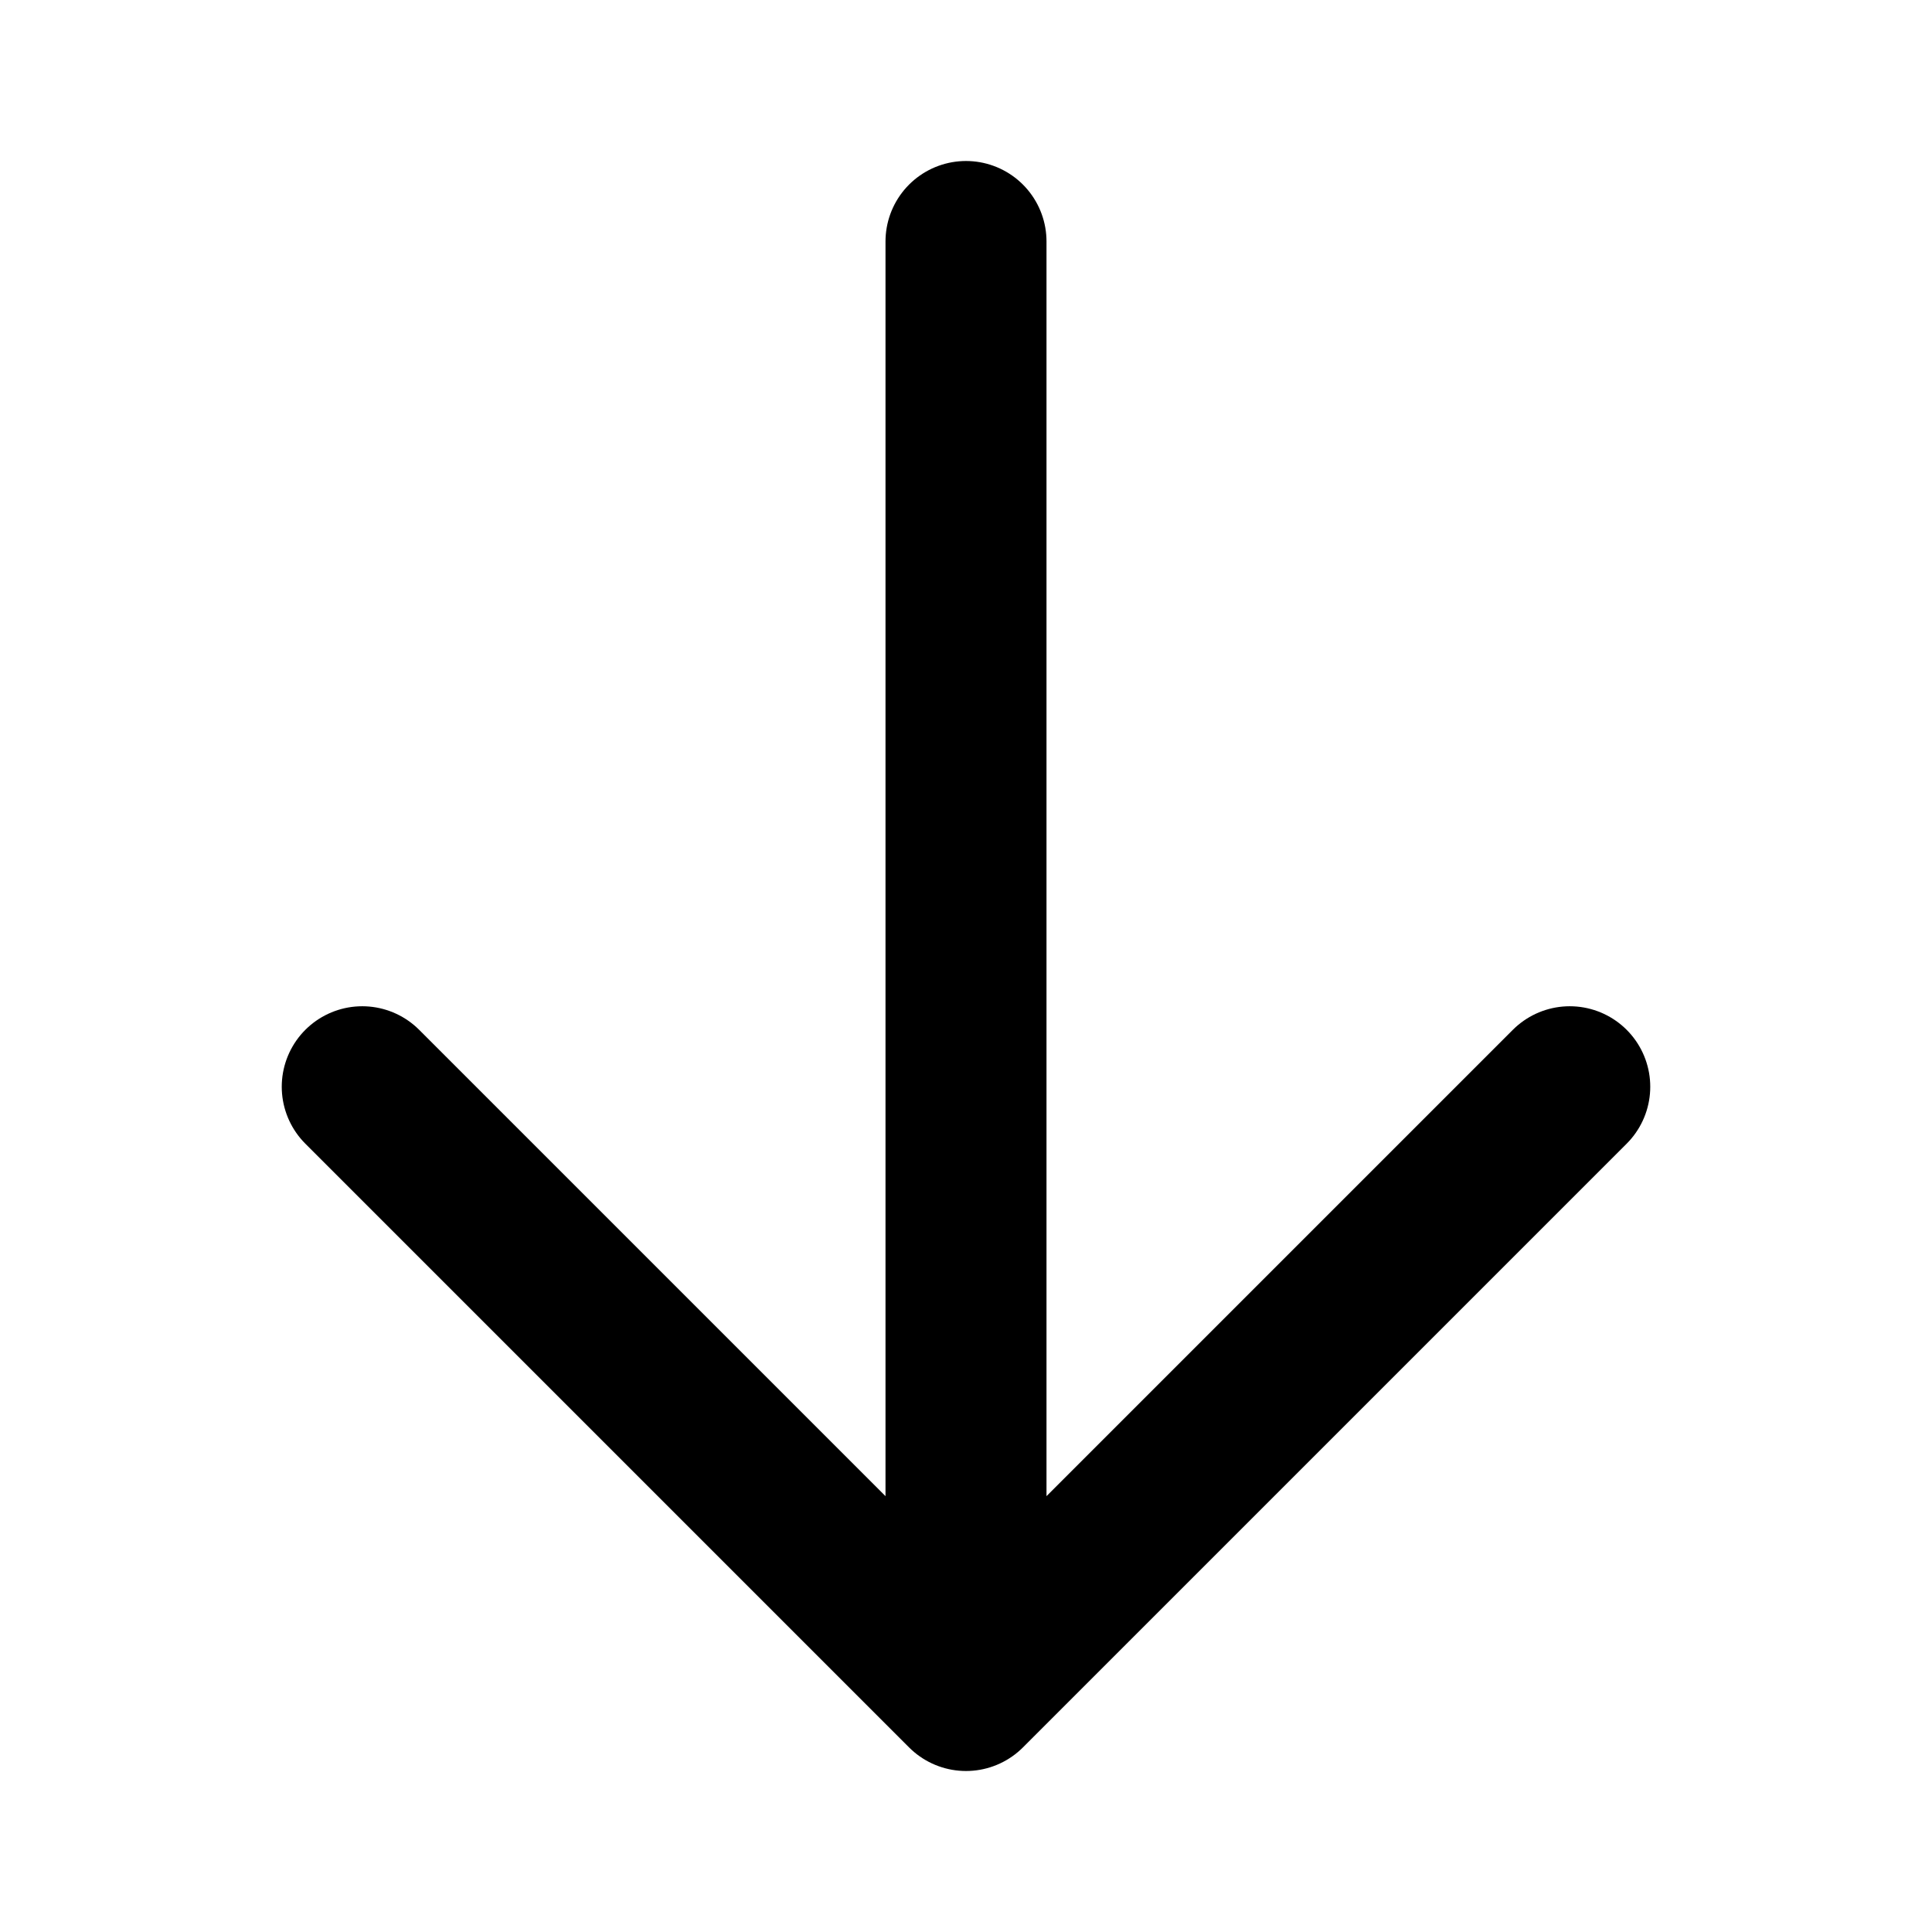
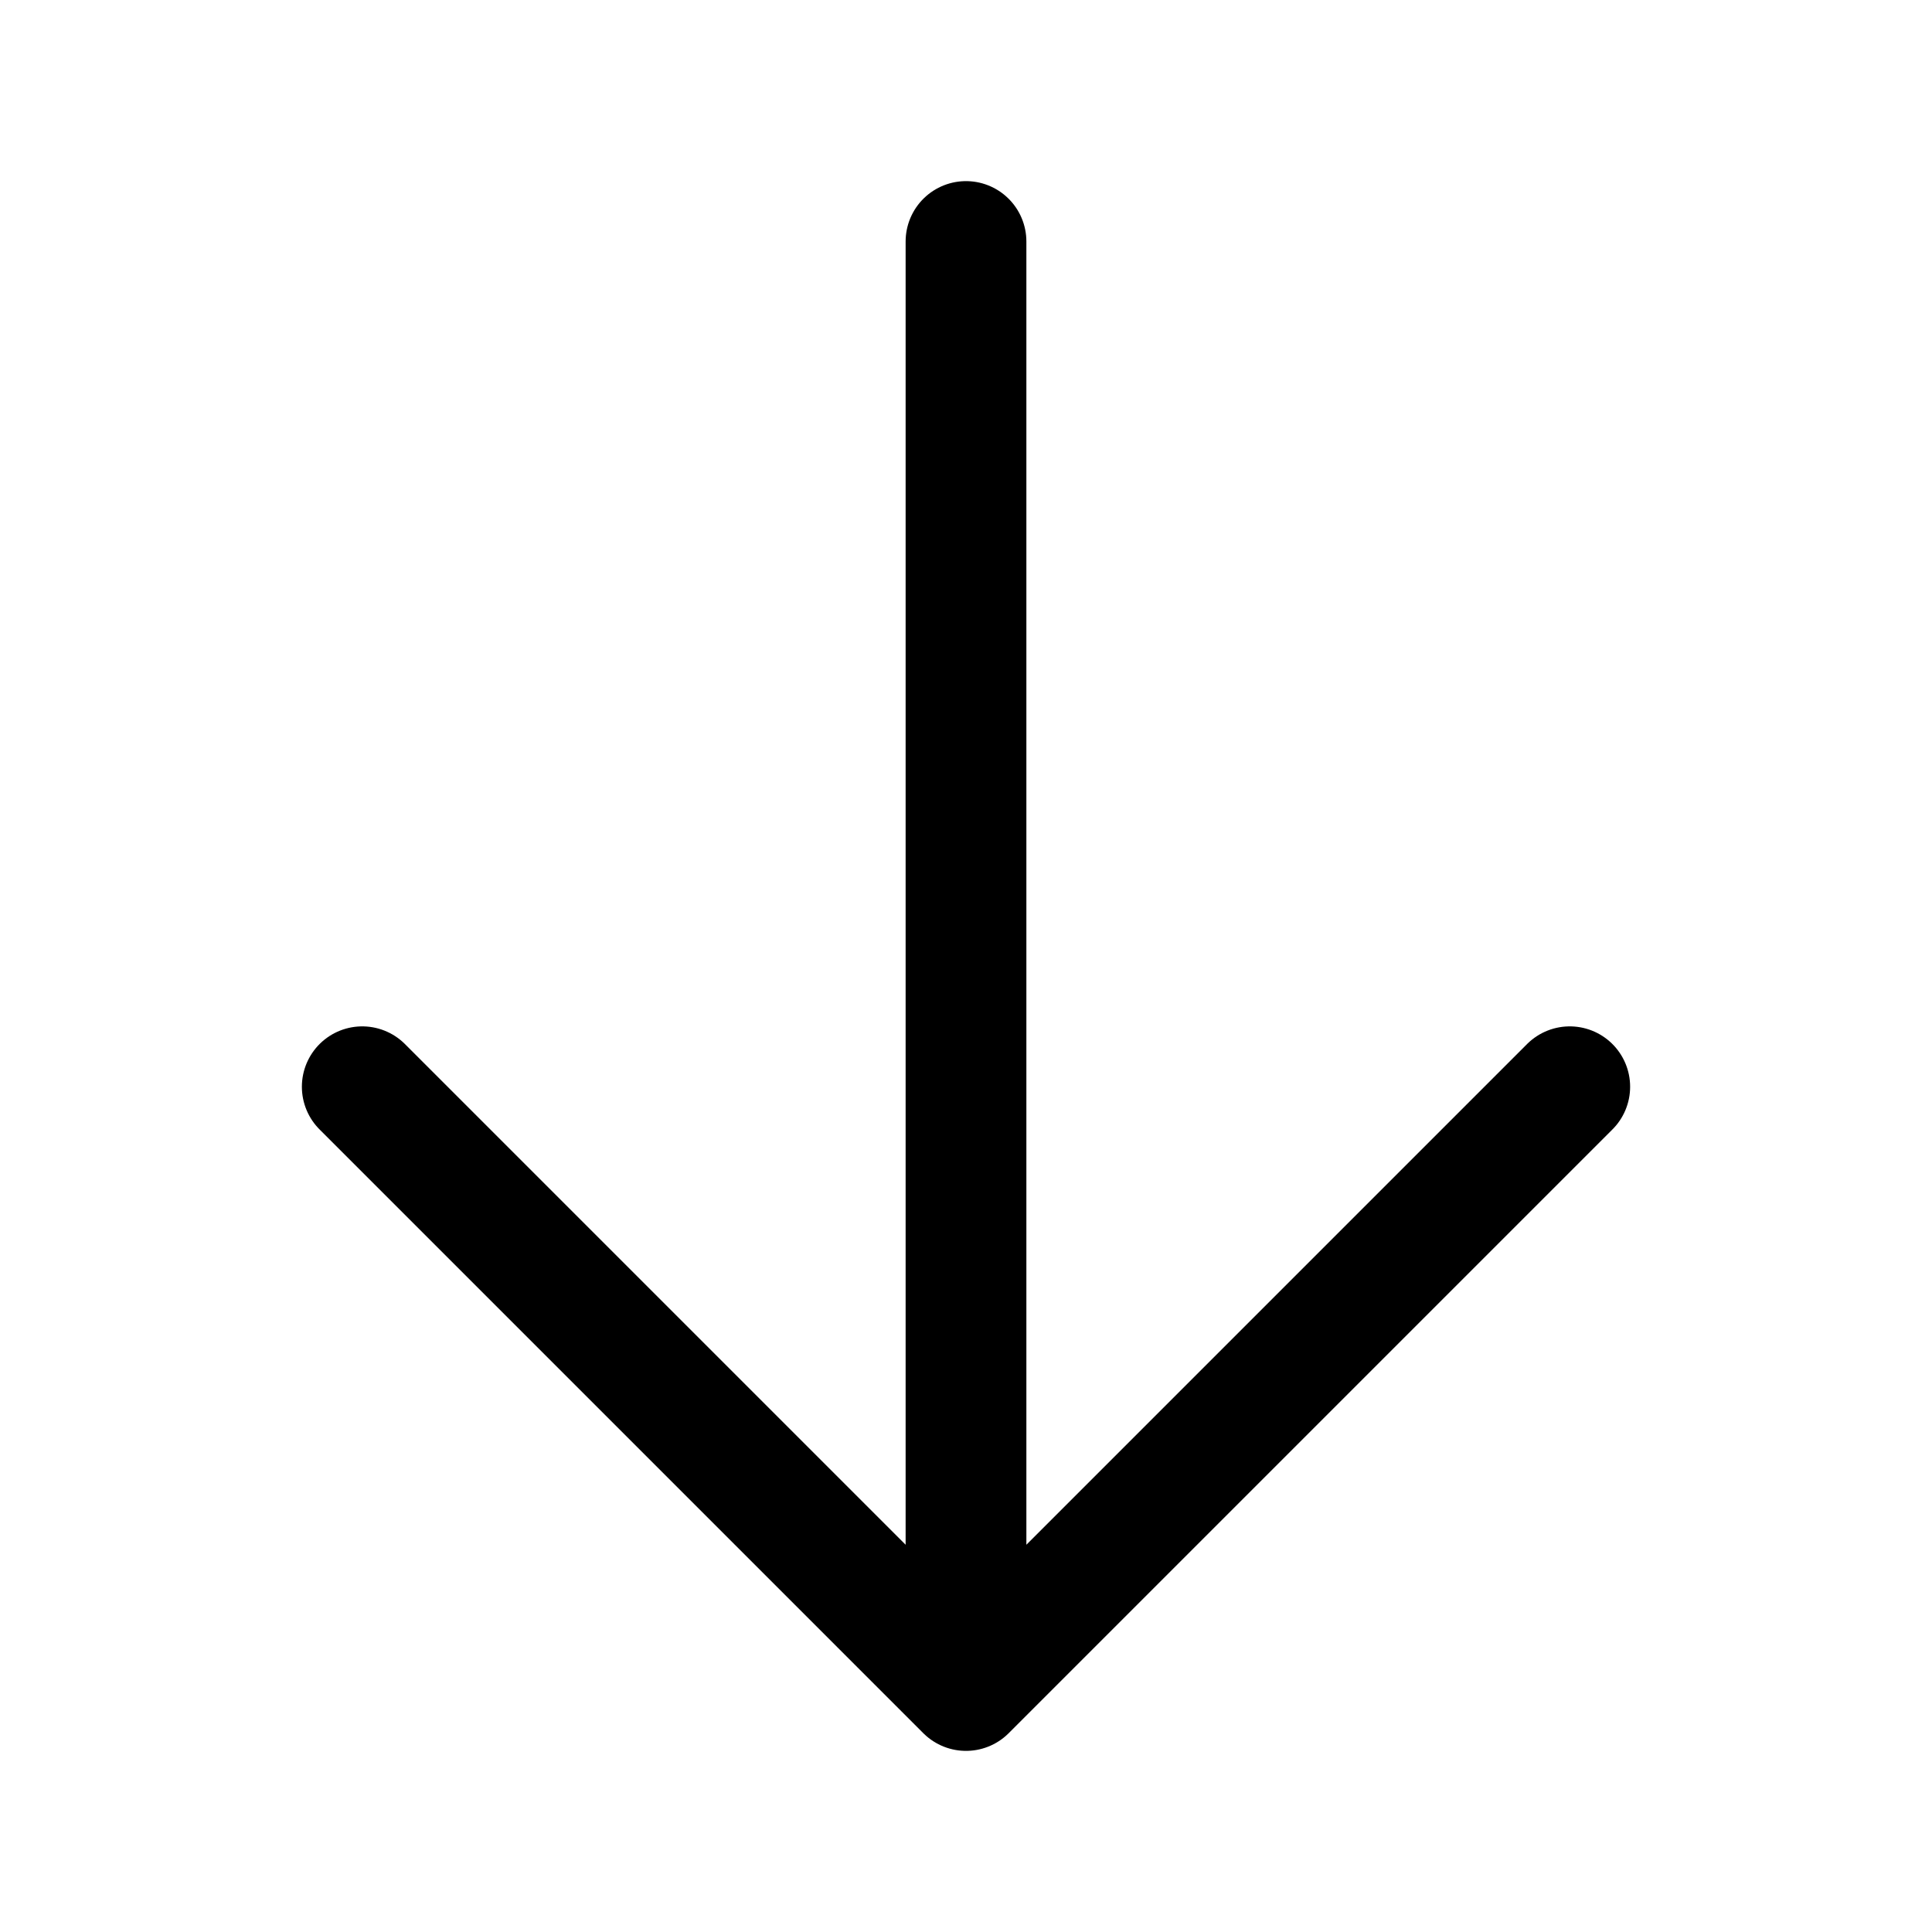
- <svg xmlns="http://www.w3.org/2000/svg" fill="none" viewBox="0 0 24 24" stroke-width="2" stroke="currentColor" class="size-6">
+ <svg xmlns="http://www.w3.org/2000/svg" fill="none" viewBox="0 0 24 24" stroke-width="1.5" stroke="currentColor" class="size-6">
  <path stroke-linecap="round" stroke-linejoin="round" d="M19.5 13.5 12 21m0 0-7.5-7.5M12 21V3" />
</svg>
